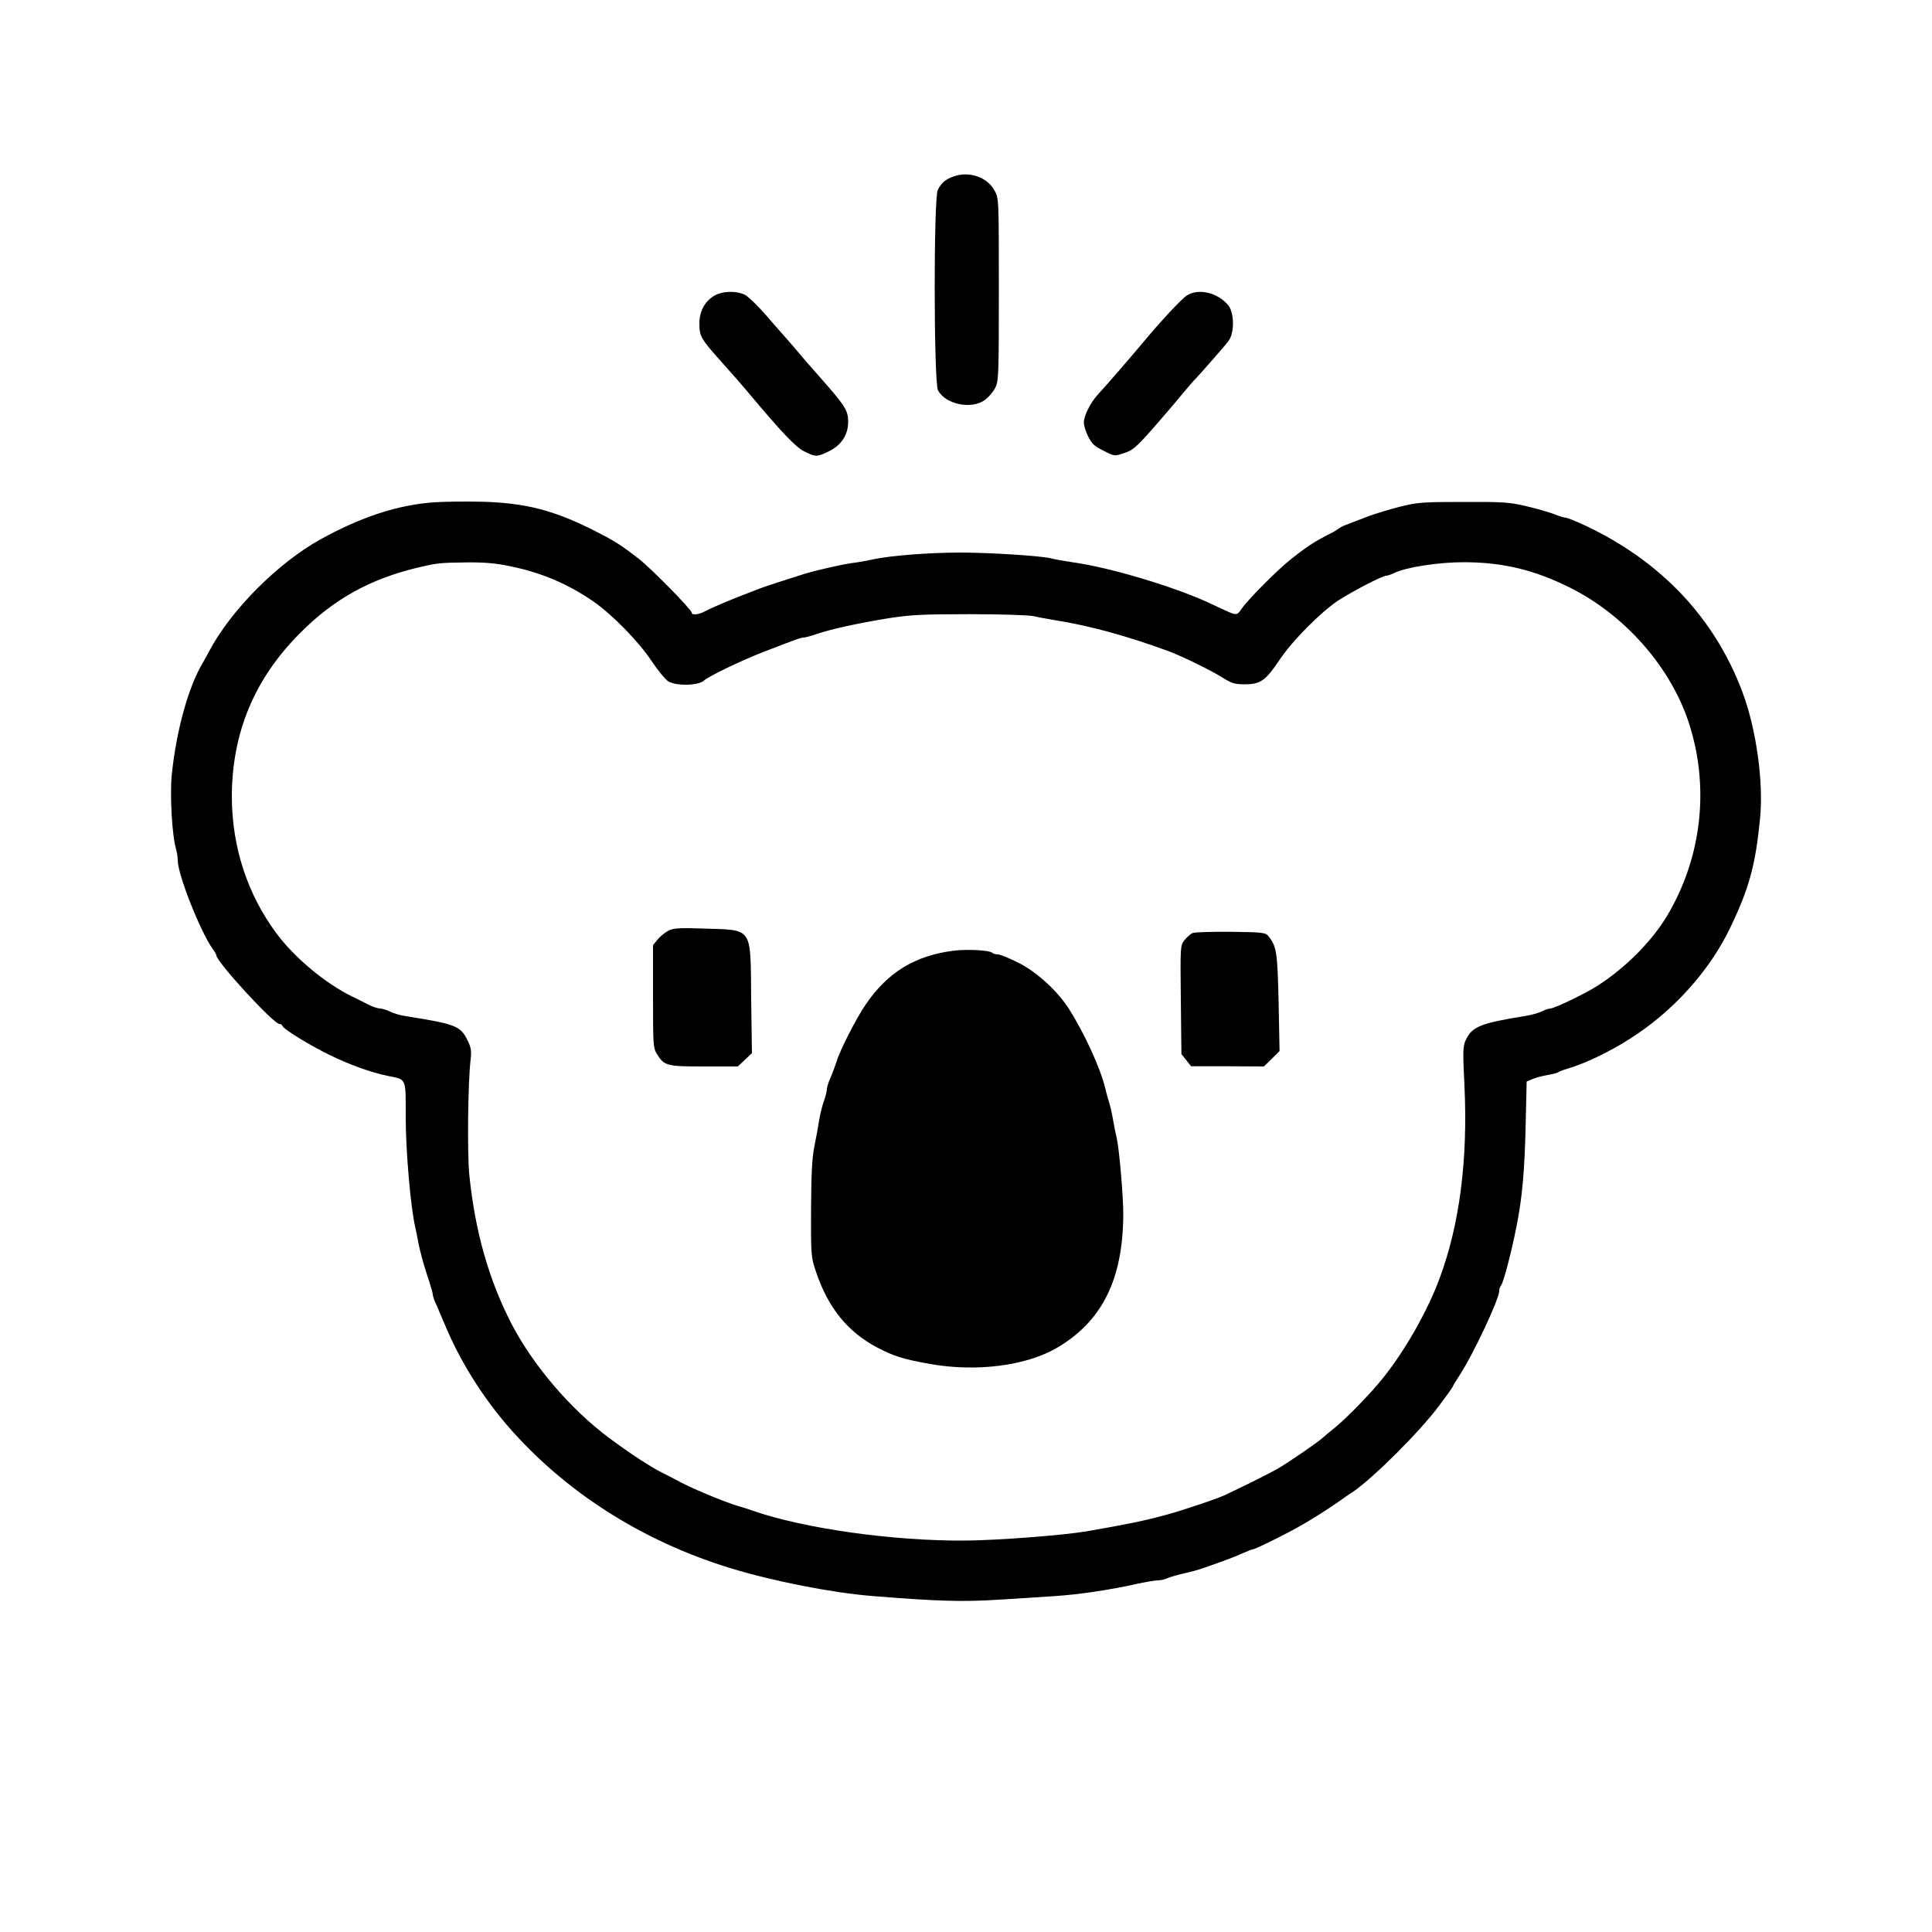
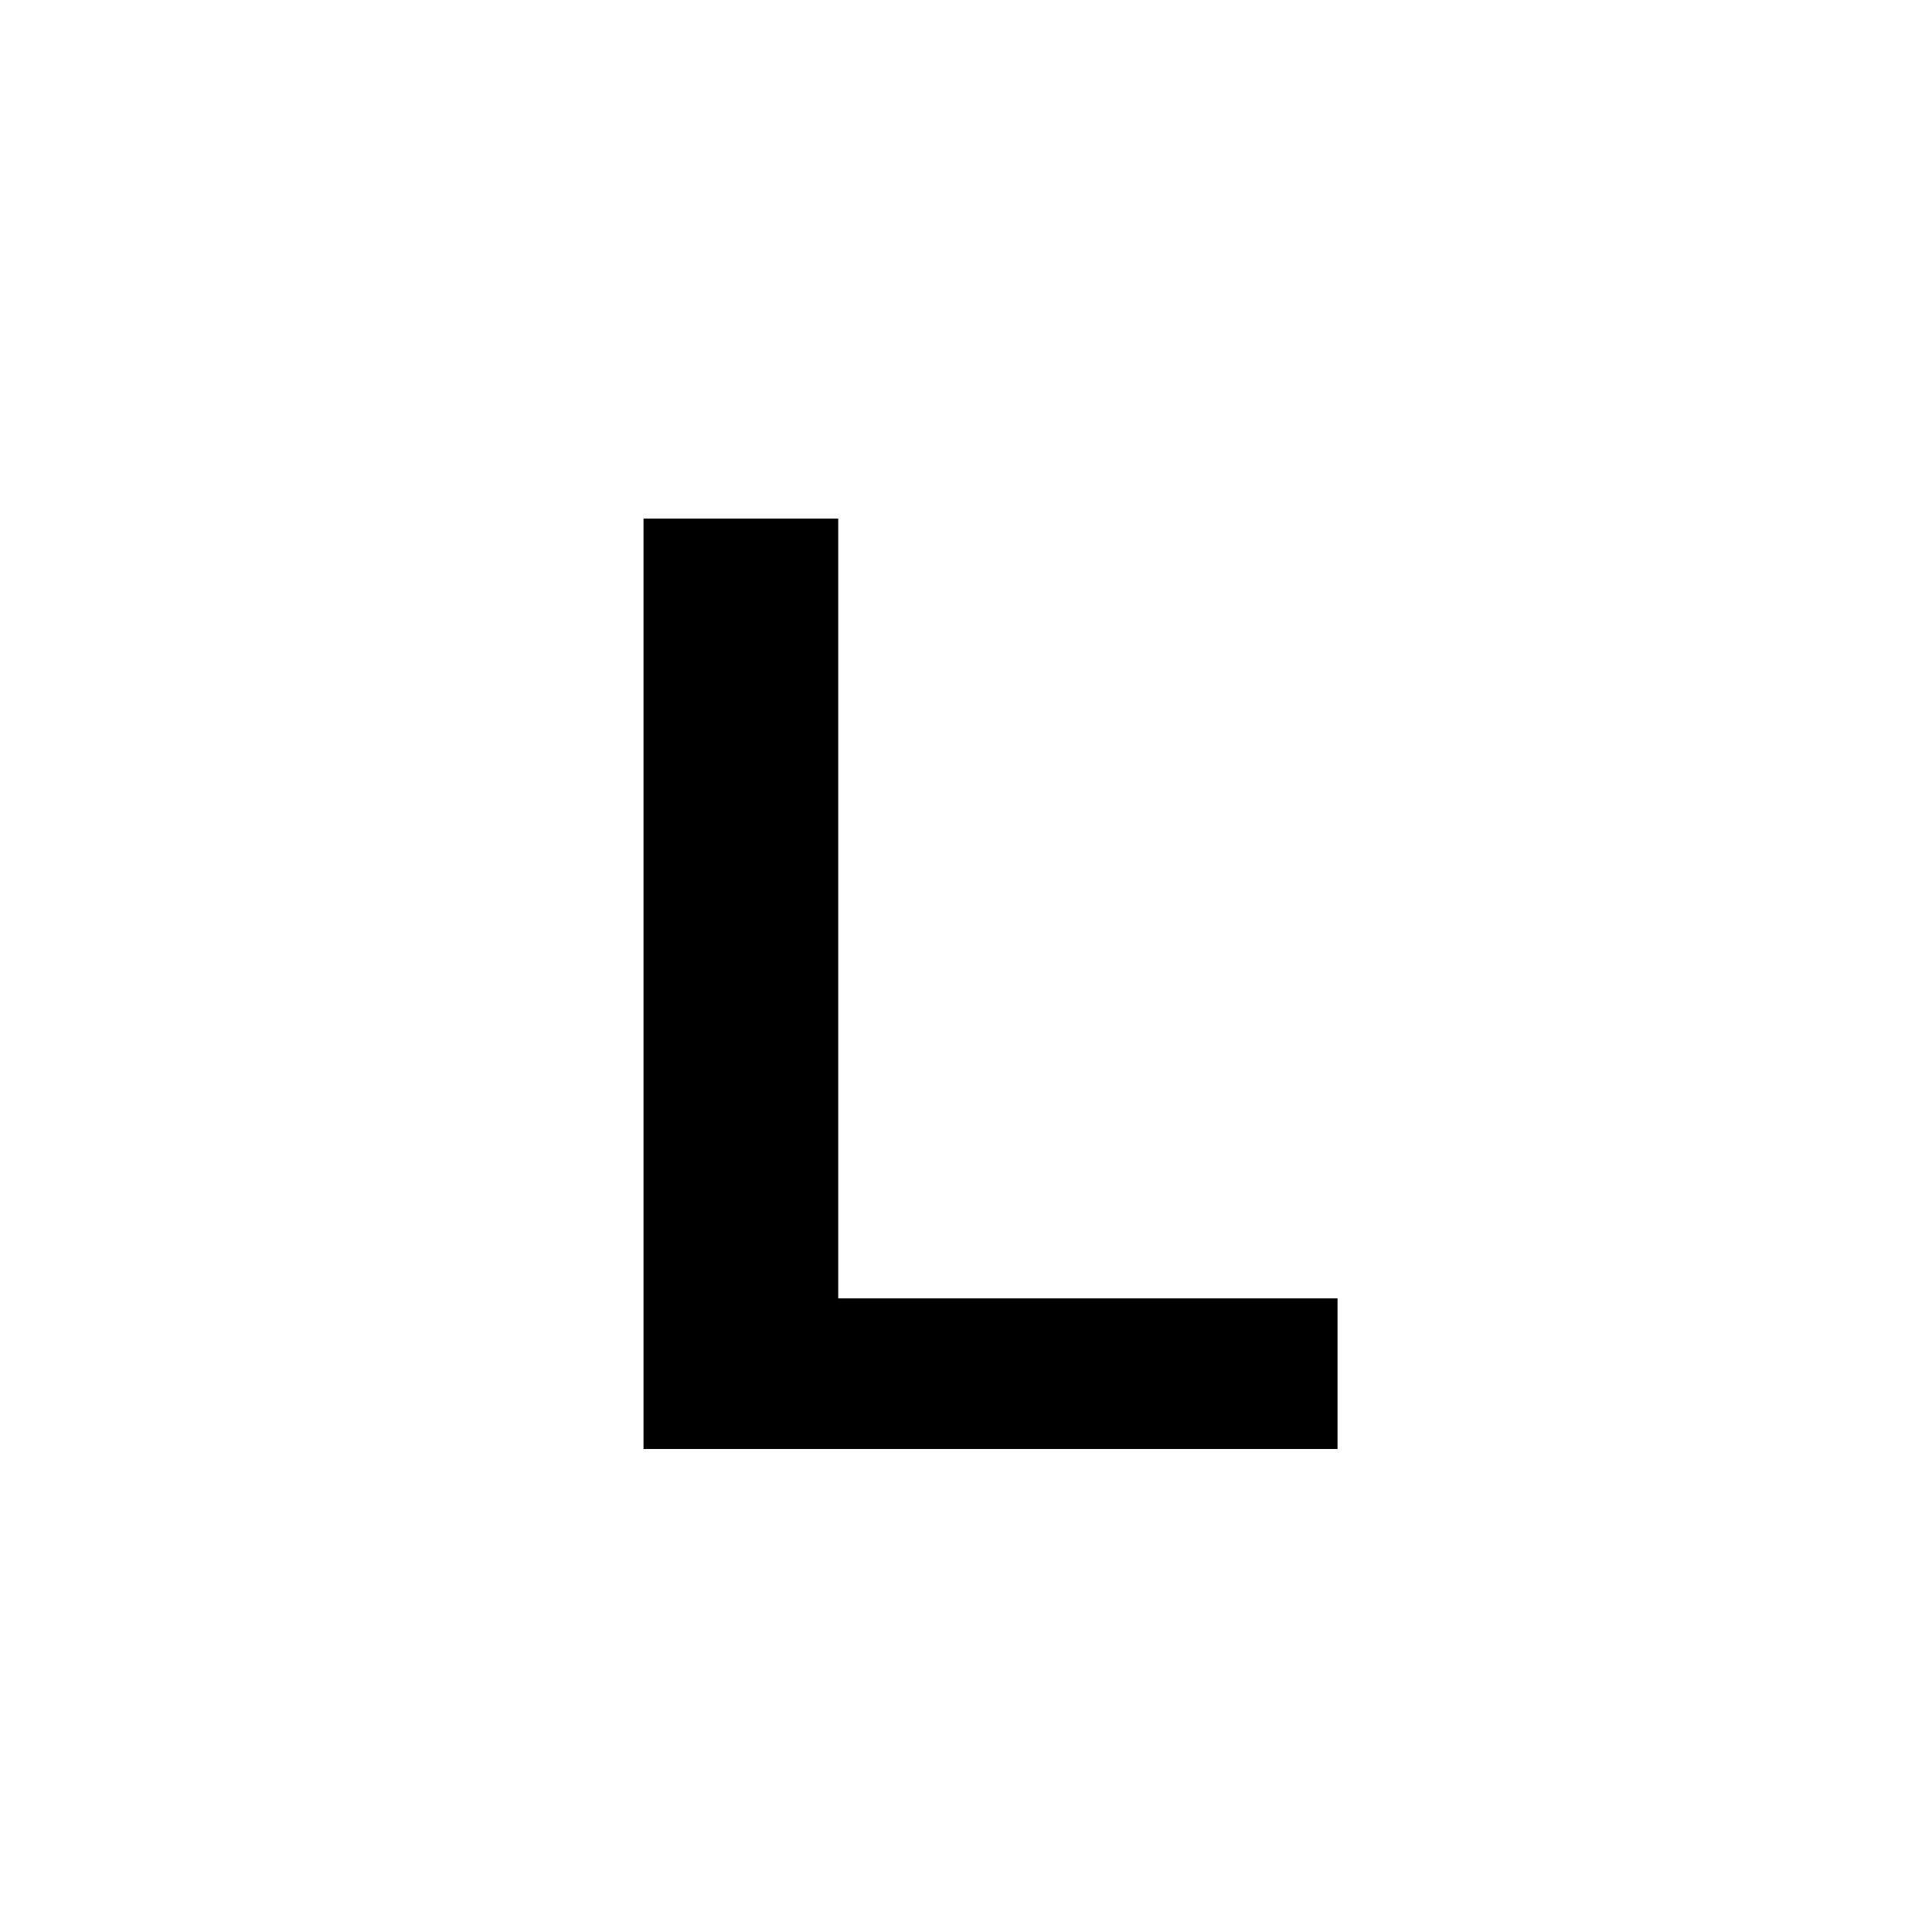
- <svg xmlns="http://www.w3.org/2000/svg" version="1.0" width="1000pt" height="1000pt" viewBox="0 0 1000 1000" preserveAspectRatio="xMidYMid meet">
-   <g transform="translate(0,1000) scale(0.1,-0.1)" fill="#000000" stroke="none">
-     <path d="M4934 9086 c-40 -14 -62 -33 -80 -69 -22 -42 -21 -994 1 -1037 38 -73 174 -101 243 -50 19 14 43 42 53 62 18 35 19 65 19 510 0 471 0 473 -23 513 -38 69 -133 101 -213 71z" />
-     <path d="M3702 8472 c-52 -28 -82 -81 -82 -147 0 -67 8 -80 125 -210 44 -49 107 -121 139 -160 165 -196 233 -268 278 -291 58 -29 66 -30 124 -2 67 31 104 86 104 154 0 60 -14 82 -149 235 -42 47 -95 108 -117 135 -23 27 -52 61 -65 75 -13 14 -57 65 -98 112 -41 47 -89 93 -107 102 -42 20 -111 19 -152 -3z" />
-     <path d="M6145 8472 c-29 -18 -136 -133 -235 -252 -53 -64 -190 -222 -230 -265 -37 -41 -70 -108 -70 -142 0 -16 10 -49 23 -73 17 -36 33 -51 79 -73 57 -29 57 -29 107 -12 44 14 63 31 149 128 54 62 122 141 151 177 30 36 57 67 60 70 12 10 157 175 179 204 33 43 31 150 -2 188 -56 64 -151 86 -211 50z" />
-     <path d="M2245 7400 c-188 -14 -374 -75 -585 -191 -222 -123 -464 -366 -577 -579 -13 -25 -28 -52 -33 -60 -74 -123 -137 -348 -161 -580 -10 -106 1 -310 22 -384 5 -17 9 -44 9 -60 0 -72 116 -366 181 -458 11 -14 19 -29 19 -33 0 -33 296 -355 326 -355 7 0 14 -4 16 -10 5 -17 139 -99 243 -150 106 -52 216 -91 303 -109 98 -20 92 -7 92 -215 0 -176 26 -472 50 -571 5 -22 12 -56 15 -75 8 -44 31 -129 56 -201 10 -31 19 -62 19 -69 0 -8 8 -32 19 -54 10 -23 30 -70 45 -106 76 -182 189 -363 319 -515 296 -344 701 -603 1162 -743 216 -66 521 -126 730 -143 335 -27 467 -31 653 -19 103 6 237 15 297 19 120 8 282 32 415 62 47 10 98 19 113 19 16 0 37 5 48 11 11 5 48 16 82 24 34 7 85 21 112 31 104 36 161 58 201 76 22 10 43 18 47 18 12 0 185 85 263 131 44 25 116 71 159 100 43 30 87 61 99 68 107 74 344 310 444 444 40 53 72 98 72 101 0 2 17 31 38 63 68 104 202 390 202 431 0 10 4 22 9 28 12 12 53 168 80 304 30 149 43 293 48 538 l5 214 33 14 c18 7 53 16 77 20 23 4 48 10 53 14 6 4 28 13 50 19 91 27 214 86 318 152 224 141 416 353 524 580 98 206 129 320 153 562 19 189 -20 467 -92 657 -144 382 -420 674 -811 859 -48 22 -93 41 -101 41 -7 0 -35 8 -62 19 -27 10 -92 29 -144 41 -84 20 -119 23 -325 22 -212 0 -238 -2 -330 -25 -55 -14 -131 -37 -170 -52 -38 -15 -84 -32 -101 -39 -18 -6 -38 -16 -45 -22 -8 -6 -27 -18 -44 -26 -79 -40 -121 -67 -205 -134 -69 -54 -225 -212 -255 -257 -21 -32 -26 -33 -84 -6 -25 12 -64 29 -86 40 -183 84 -514 183 -705 209 -41 6 -91 15 -110 20 -50 13 -318 30 -470 30 -159 0 -363 -16 -450 -35 -36 -8 -87 -17 -115 -20 -48 -7 -178 -36 -240 -55 -84 -26 -222 -71 -240 -79 -11 -4 -47 -19 -80 -31 -77 -30 -162 -66 -198 -85 -32 -17 -67 -20 -67 -6 0 16 -211 230 -274 279 -96 74 -124 92 -237 149 -204 102 -346 139 -569 146 -85 2 -200 1 -255 -3z m396 -331 c163 -33 302 -93 433 -184 97 -68 232 -206 299 -307 32 -48 70 -94 85 -104 38 -25 155 -24 185 3 28 24 183 99 302 146 180 70 201 77 214 77 8 0 39 8 70 19 77 26 221 57 376 82 111 17 173 20 418 20 159 0 305 -5 325 -10 21 -5 71 -14 112 -21 178 -28 372 -81 590 -161 65 -24 225 -102 279 -137 48 -30 63 -34 118 -34 78 1 105 20 179 131 65 97 213 245 301 303 74 48 228 128 248 128 6 0 25 6 41 14 61 30 229 56 359 56 202 0 365 -39 550 -131 285 -142 521 -410 616 -699 108 -331 69 -692 -109 -995 -79 -134 -217 -274 -366 -369 -63 -40 -221 -116 -242 -116 -8 0 -28 -7 -44 -15 -16 -8 -55 -19 -87 -24 -230 -37 -274 -55 -306 -124 -15 -30 -16 -58 -7 -238 18 -382 -25 -716 -128 -994 -63 -171 -182 -380 -298 -523 -59 -74 -186 -204 -244 -251 -25 -20 -54 -44 -65 -54 -26 -24 -178 -128 -235 -161 -25 -14 -88 -46 -140 -72 -52 -25 -106 -51 -120 -58 -34 -18 -216 -80 -315 -107 -114 -31 -197 -48 -410 -85 -126 -21 -452 -46 -625 -48 -376 -3 -837 62 -1105 155 -16 6 -50 17 -75 24 -72 21 -256 98 -320 135 -8 5 -40 21 -70 36 -63 31 -172 103 -277 181 -199 148 -392 374 -504 588 -118 228 -190 479 -220 775 -11 113 -7 483 7 597 5 42 2 62 -15 96 -37 77 -60 86 -318 127 -29 4 -67 15 -84 24 -18 9 -41 16 -52 16 -10 0 -36 8 -56 18 -20 10 -58 30 -86 43 -139 67 -301 202 -395 329 -150 203 -229 445 -230 705 0 331 117 613 355 850 175 176 364 280 615 339 96 22 103 23 243 25 95 1 154 -4 228 -20z" />
-     <path d="M3464 5185 c-17 -8 -43 -28 -58 -45 l-26 -32 0 -265 c0 -249 1 -268 20 -298 38 -62 51 -65 244 -65 l175 0 36 34 37 35 -4 283 c-4 378 13 353 -253 362 -108 4 -147 2 -171 -9z" />
-     <path d="M6174 5171 c-12 -5 -31 -22 -43 -37 -22 -28 -22 -32 -19 -309 l3 -281 25 -31 25 -32 189 0 188 -1 41 40 40 40 -5 253 c-6 260 -10 288 -53 342 -15 18 -29 20 -193 22 -97 1 -187 -2 -198 -6z" />
-     <path d="M4935 5079 c-199 -25 -341 -112 -454 -278 -49 -71 -134 -238 -151 -296 -7 -22 -21 -59 -31 -83 -11 -23 -19 -50 -19 -60 0 -9 -7 -37 -15 -60 -9 -24 -20 -69 -25 -100 -5 -32 -16 -93 -25 -137 -12 -59 -16 -144 -17 -325 -1 -238 0 -247 25 -321 63 -188 164 -313 318 -394 86 -45 137 -61 274 -85 236 -42 492 -10 651 81 238 137 348 357 348 699 0 89 -21 335 -34 390 -6 25 -15 70 -20 100 -5 30 -15 71 -21 90 -6 19 -15 51 -19 70 -24 100 -107 282 -186 406 -59 94 -167 193 -265 242 -46 23 -93 42 -104 42 -12 0 -25 4 -30 9 -15 13 -132 19 -200 10z" />
-   </g>
+ <svg xmlns="http://www.w3.org/2000/svg" viewBox="0 0 100 100" width="100" height="100">
+   <text x="50" y="75" font-family="Arial, sans-serif" font-size="70" font-weight="bold" text-anchor="middle" fill="#000000">L</text>
</svg>
